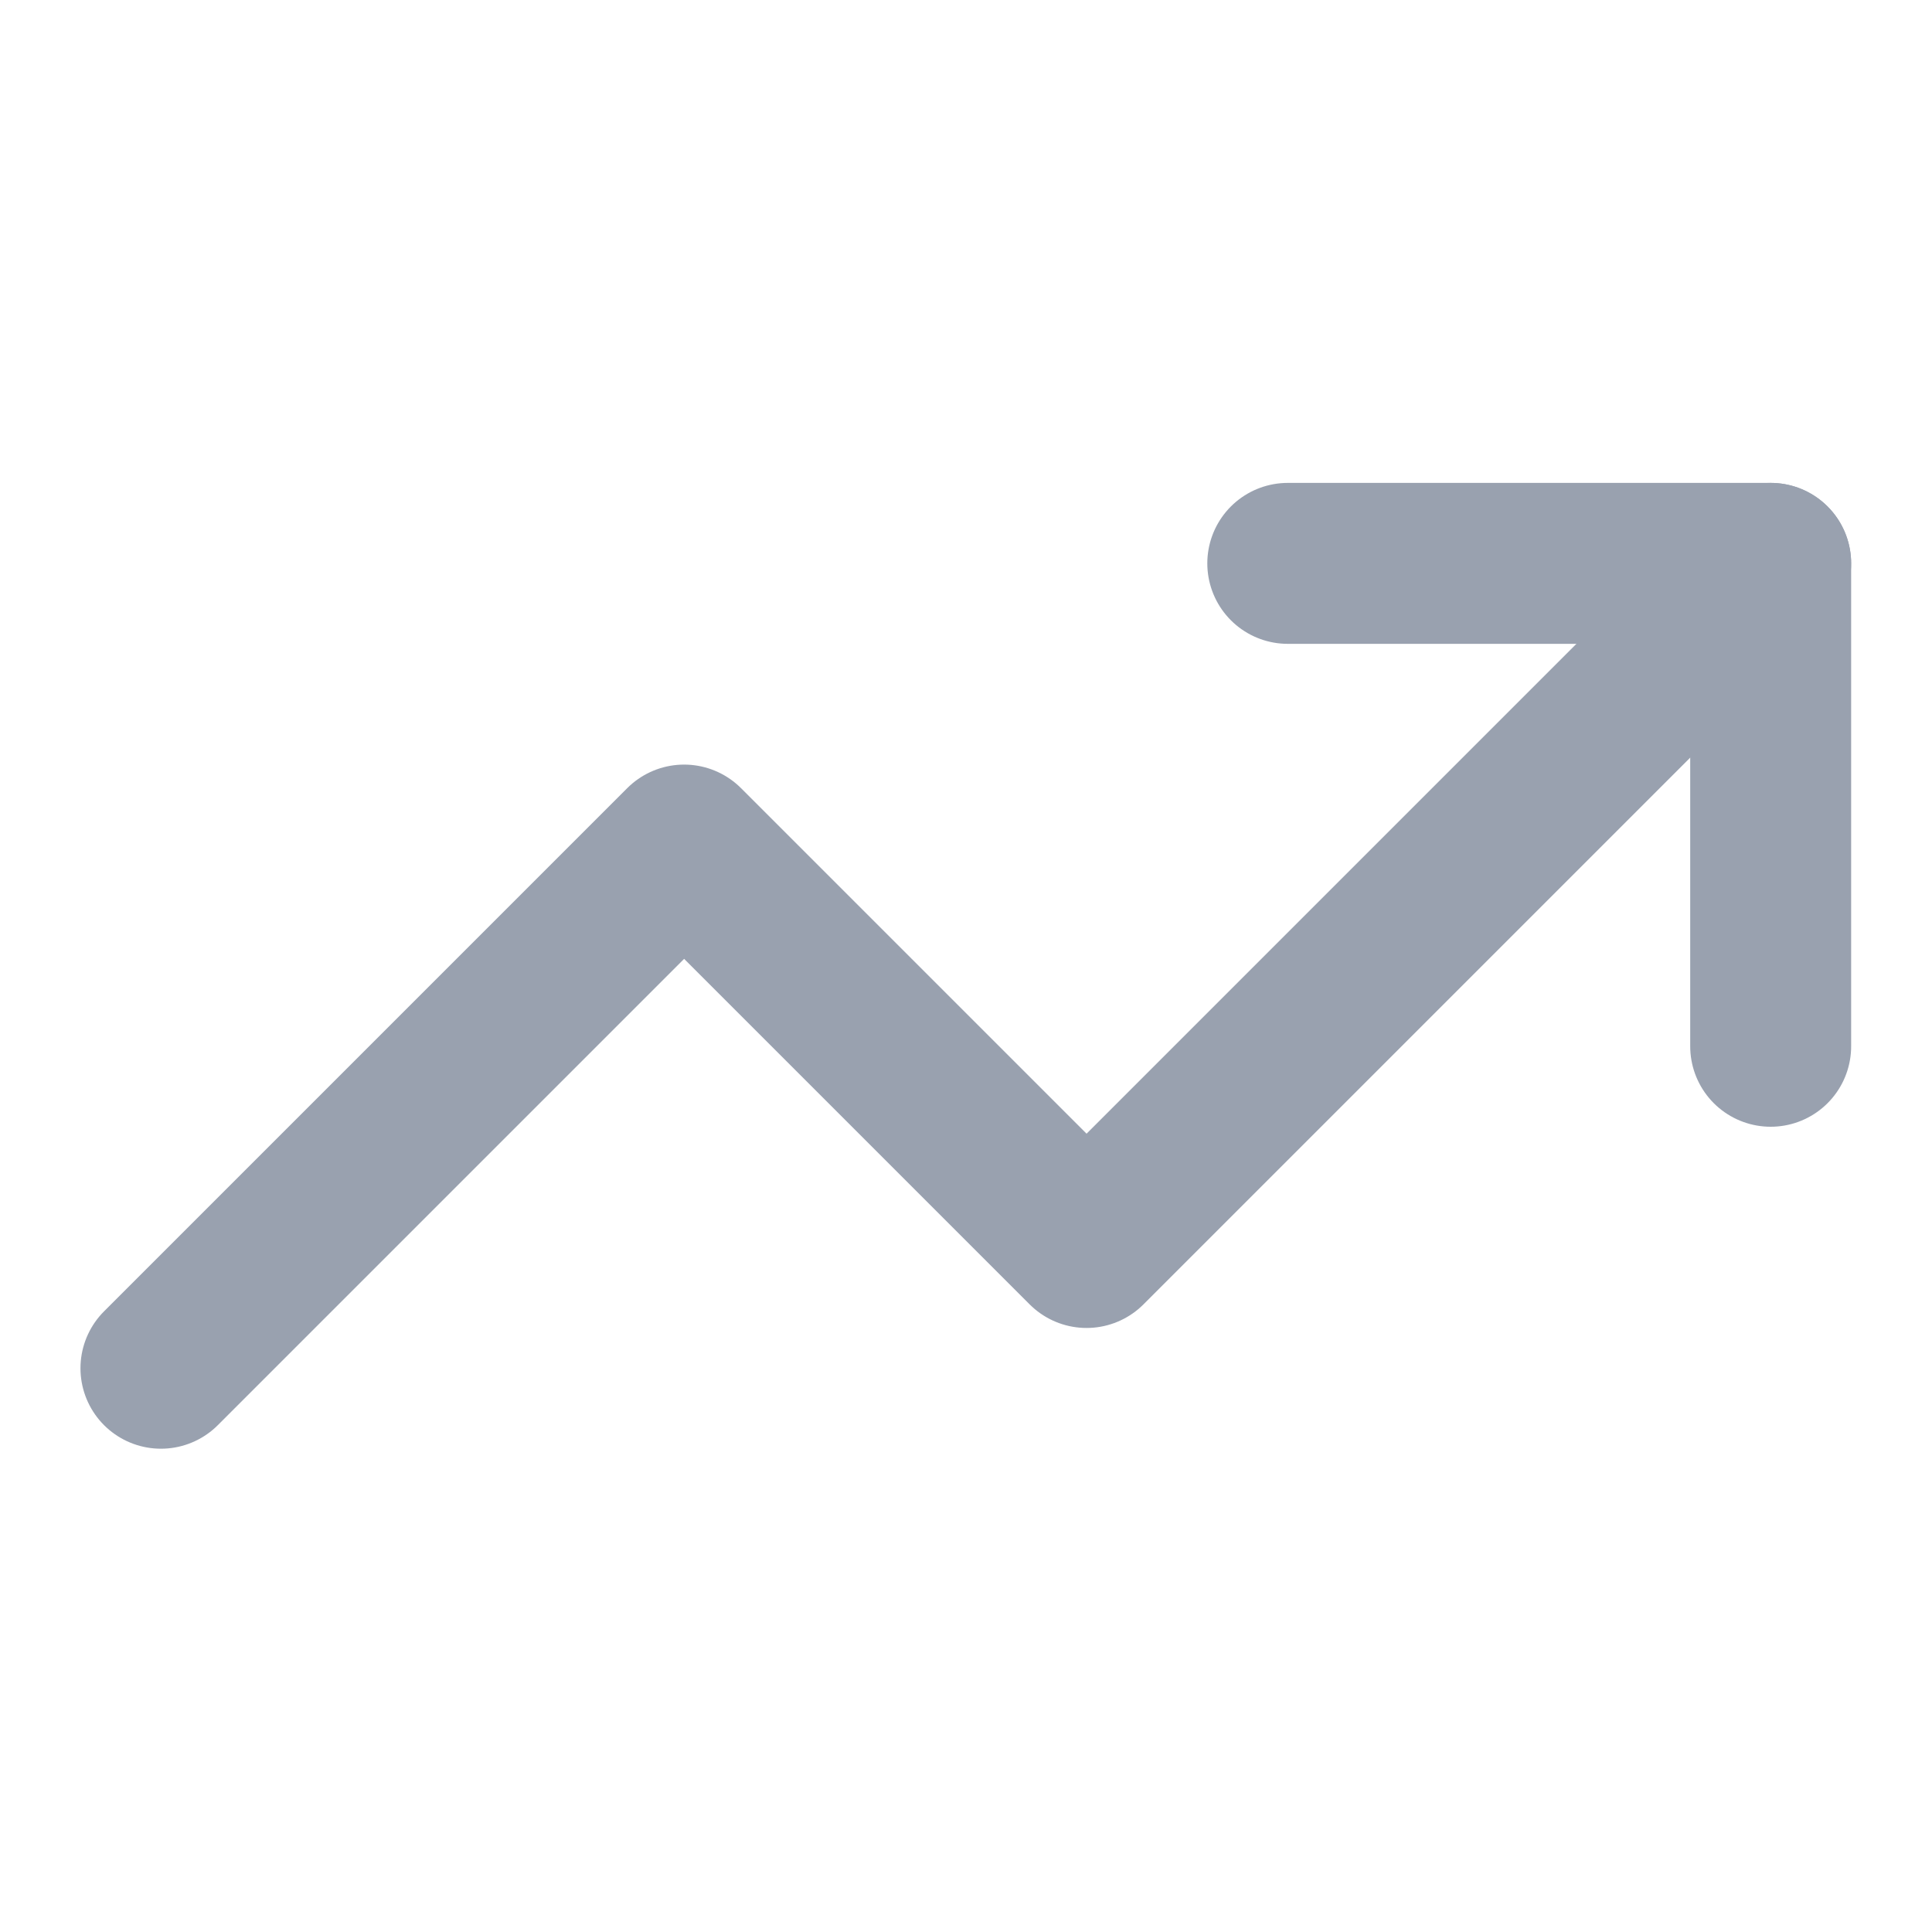
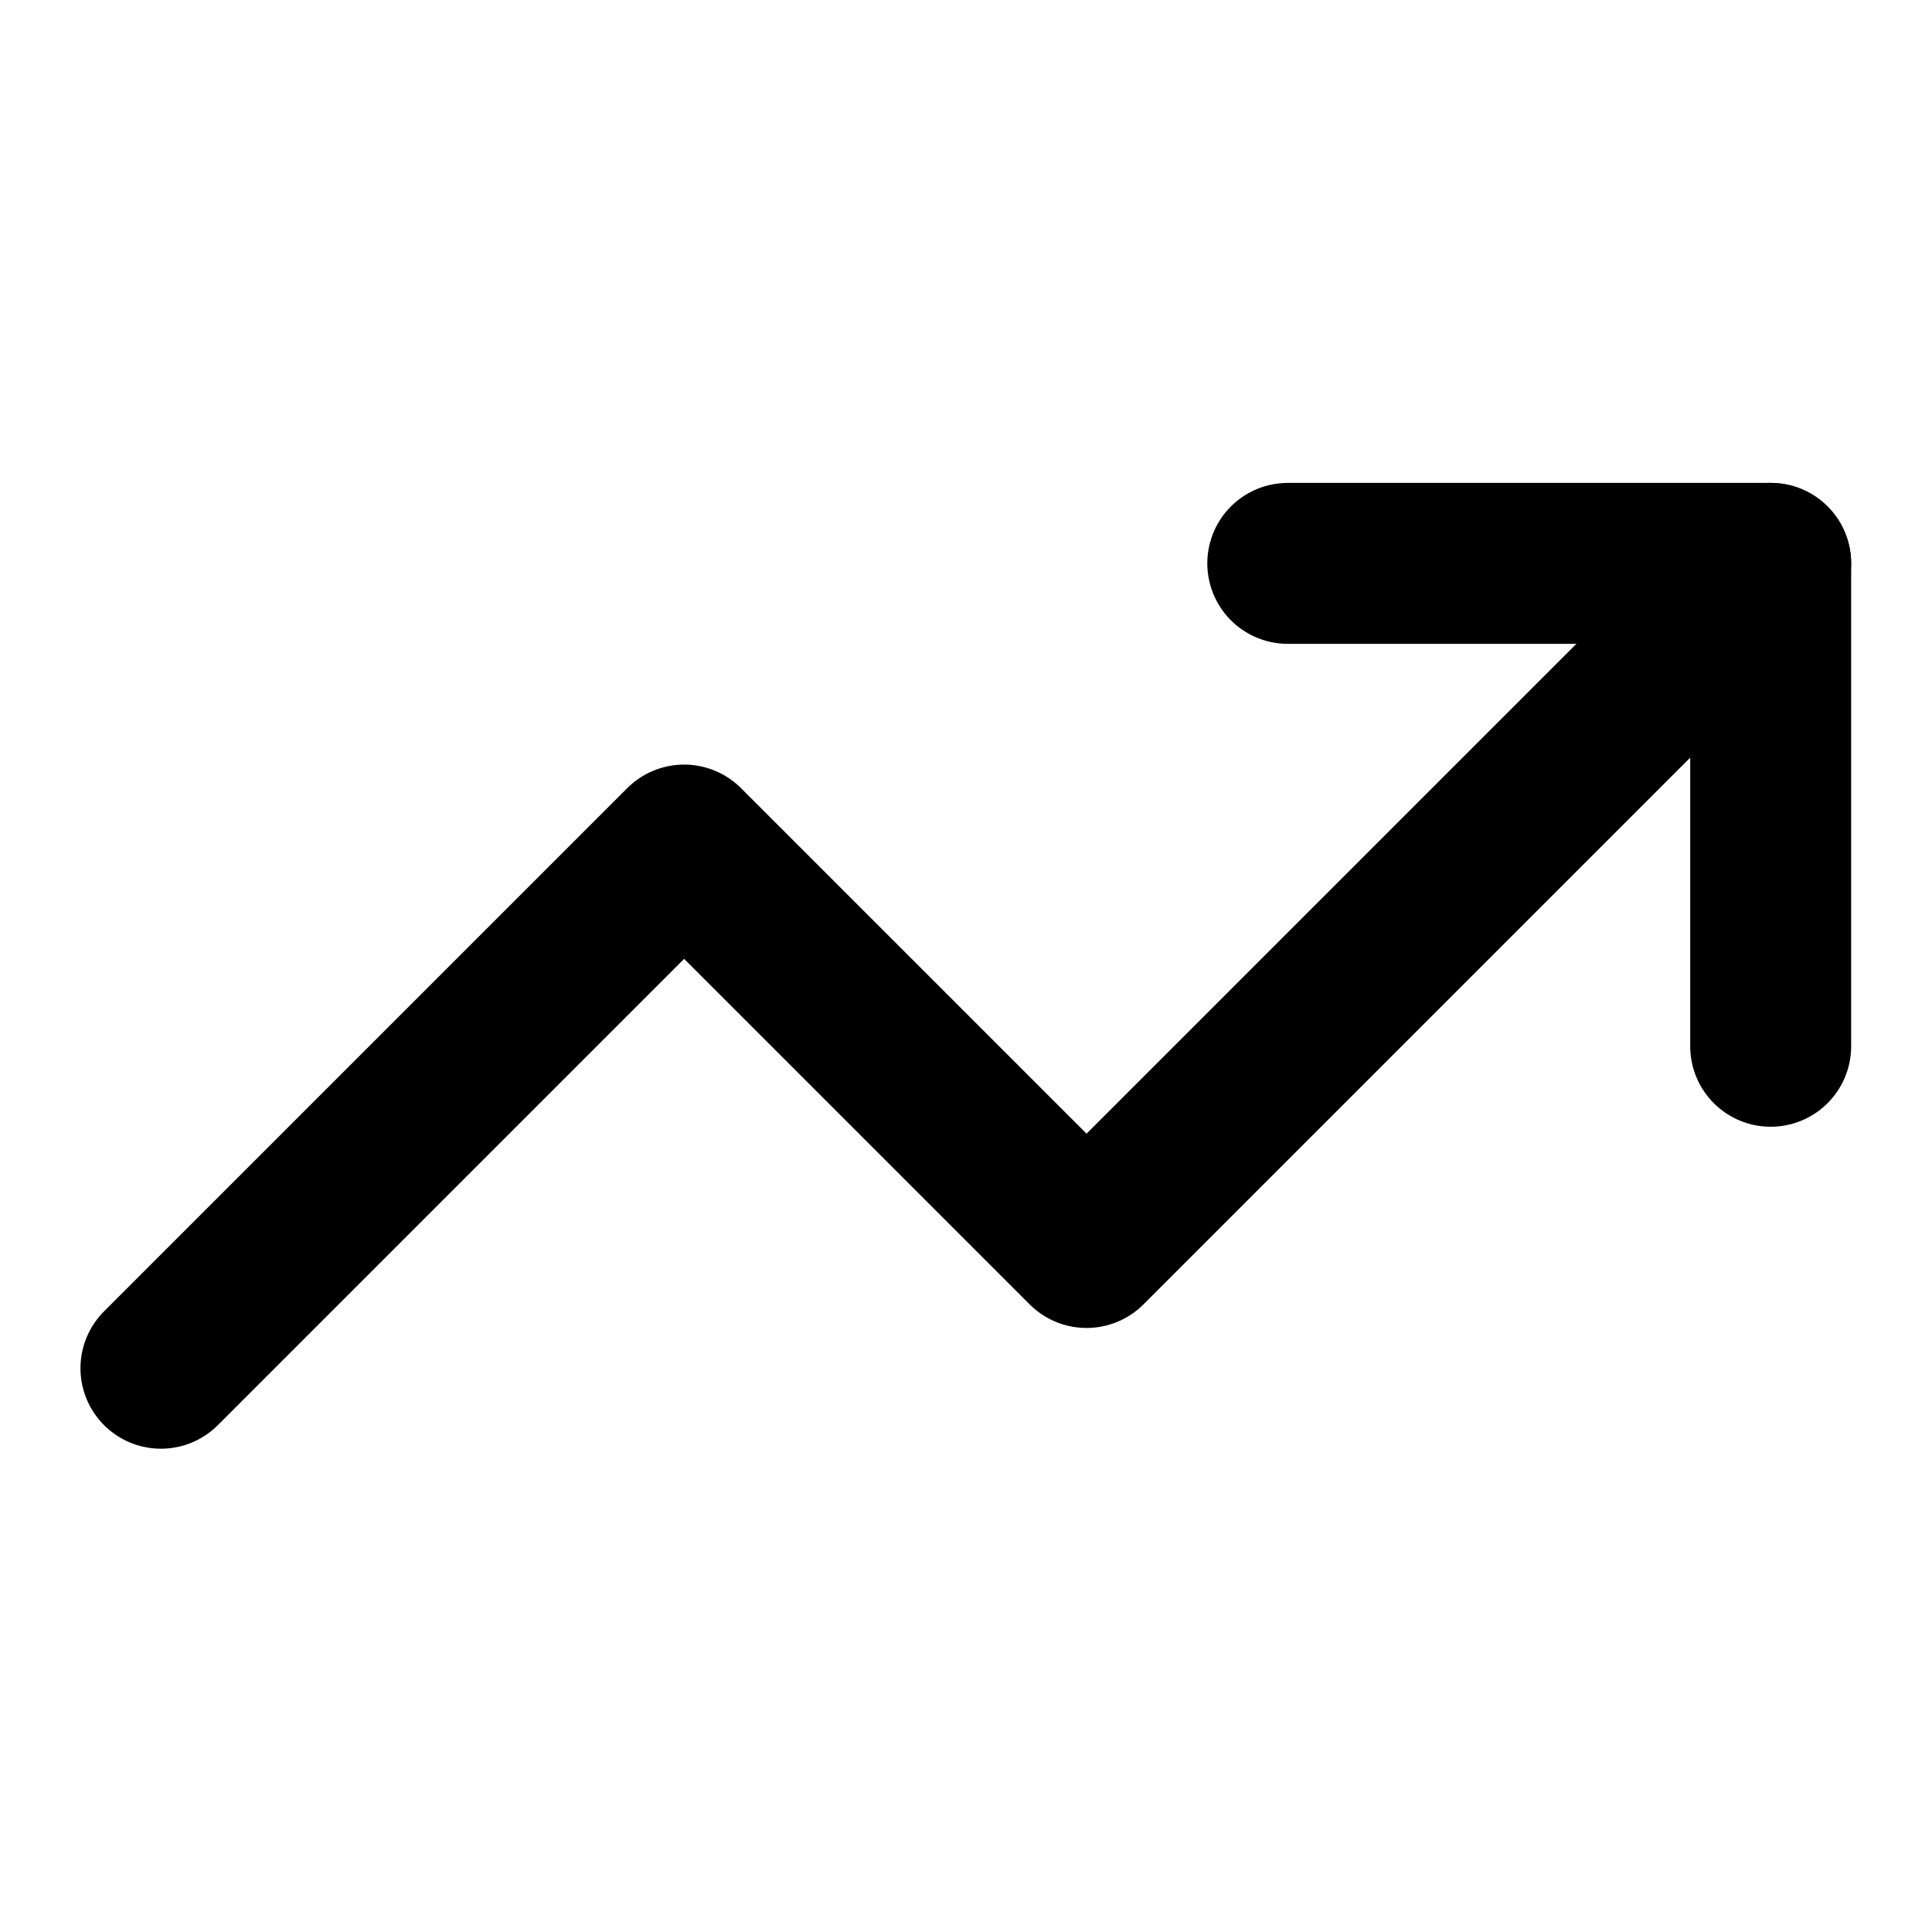
<svg xmlns="http://www.w3.org/2000/svg" width="20" height="20" viewBox="0 0 20 20" fill="none">
-   <path d="M18.33 5.832L11.248 12.914L7.082 8.748L1.666 14.164" stroke="#99A1AF" stroke-width="1.666" stroke-linecap="round" stroke-linejoin="round" />
-   <path d="M13.331 5.832H18.33V10.831" stroke="#99A1AF" stroke-width="1.666" stroke-linecap="round" stroke-linejoin="round" />
+   <path d="M18.33 5.832L11.248 12.914L7.082 8.748L1.666 14.164" stroke="currentColor" stroke-width="1.666" stroke-linecap="round" stroke-linejoin="round" />
+   <path d="M13.331 5.832H18.33V10.831" stroke="currentColor" stroke-width="1.666" stroke-linecap="round" stroke-linejoin="round" />
</svg>
